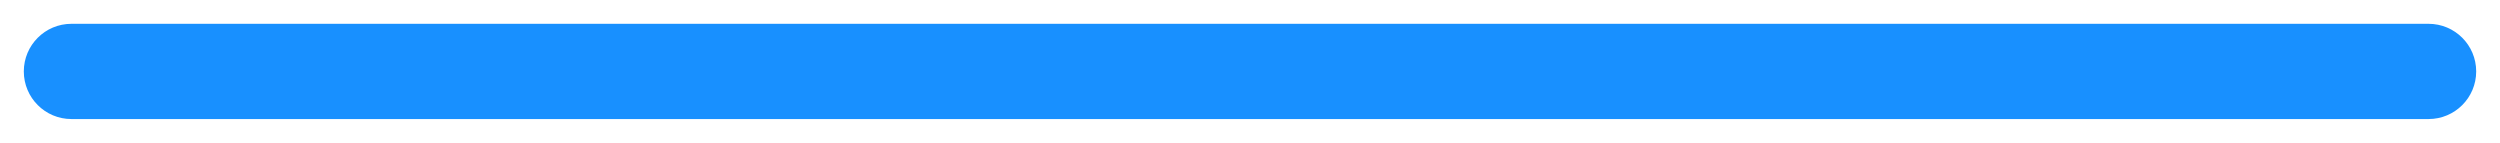
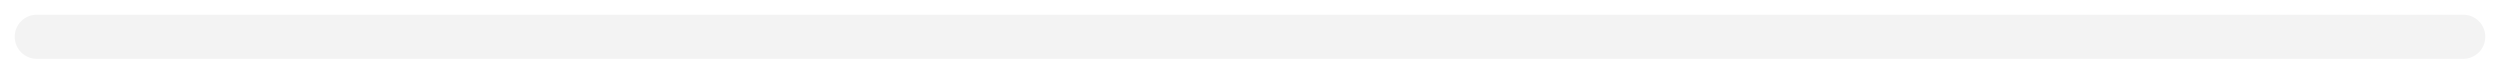
- <svg xmlns="http://www.w3.org/2000/svg" version="1.1" width="105px" height="6px">
+ <svg xmlns="http://www.w3.org/2000/svg" version="1.1" width="170px" height="5px">
  <g transform="matrix(1 0 0 1 -1209 1008 )">
-     <path d="M 1210 -1005  A 2 2 0 0 1 1212 -1007 L 1311 -1007  A 2 2 0 0 1 1313 -1005 A 2 2 0 0 1 1311 -1003 L 1212 -1003  A 2 2 0 0 1 1210 -1005 Z " fill-rule="nonzero" fill="#1890ff" stroke="none" />
+     <path d="M 1210 -1005.5  A 1.5 1.5 0 0 1 1211.5 -1007 L 1376.5 -1007  A 1.5 1.5 0 0 1 1378 -1005.5 A 1.5 1.5 0 0 1 1376.5 -1004 L 1211.5 -1004  A 1.5 1.5 0 0 1 1210 -1005.5 Z " fill-rule="nonzero" fill="#f3f3f3" stroke="none" />
  </g>
</svg>
